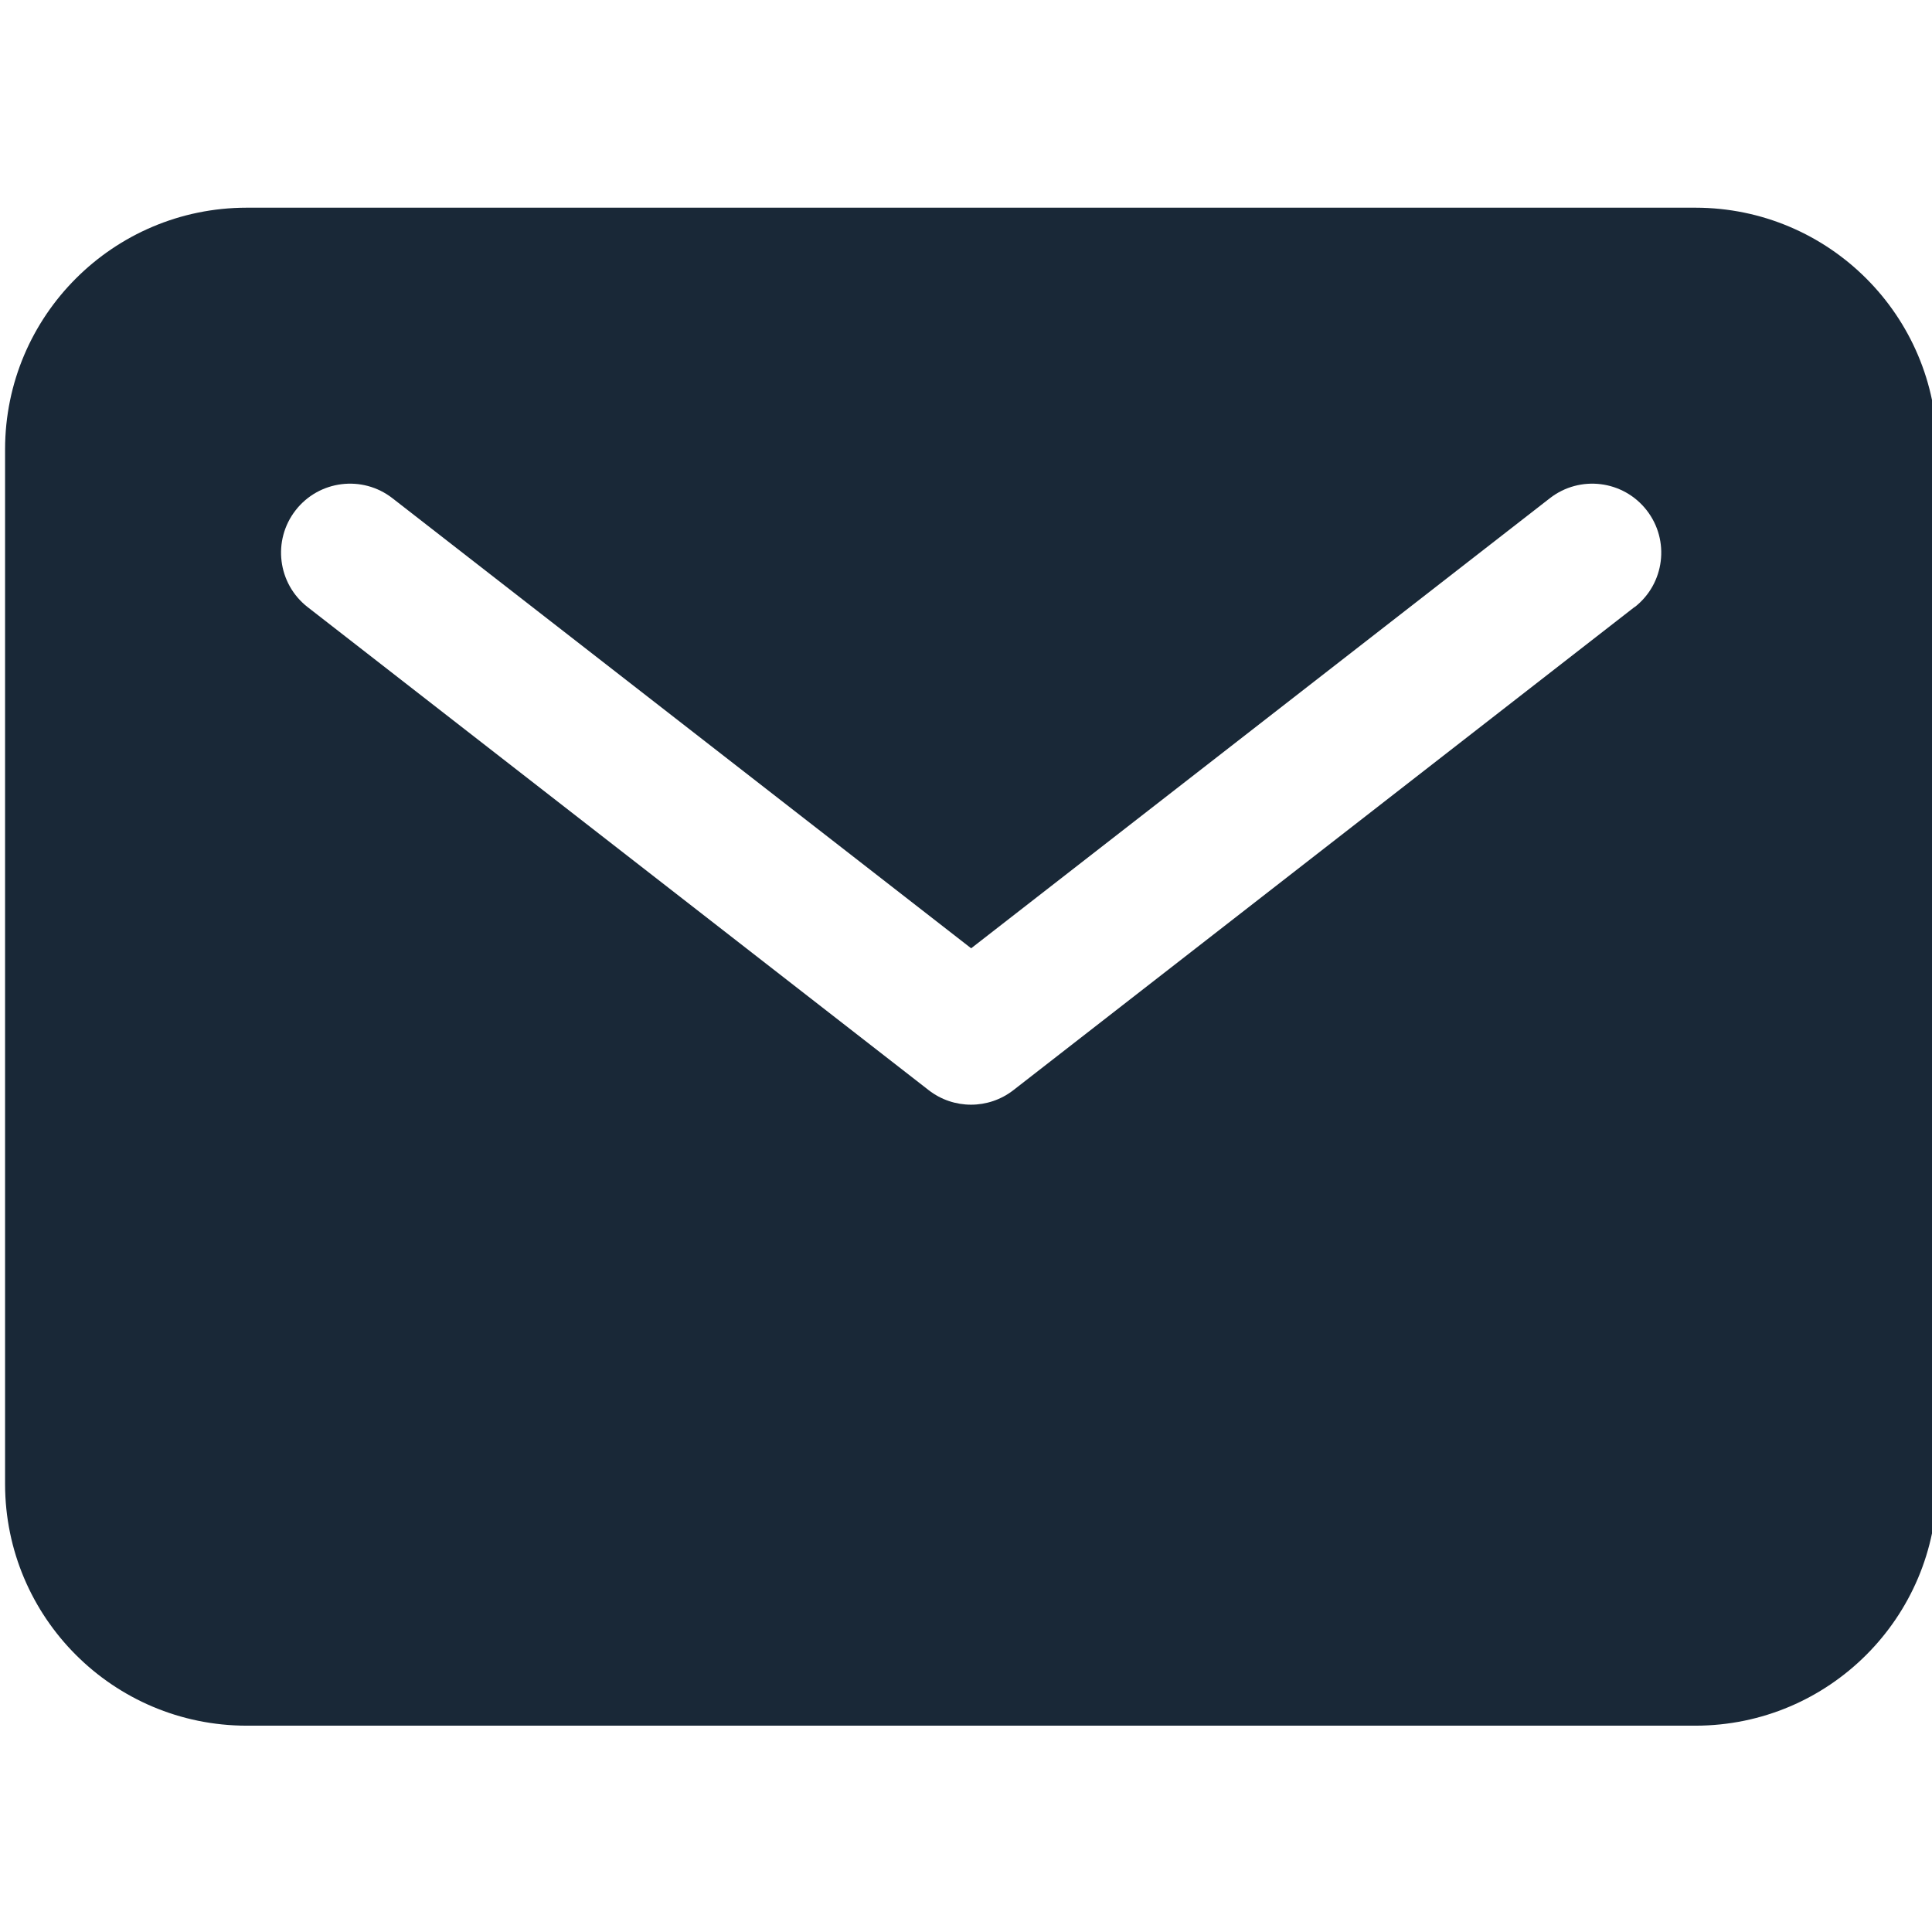
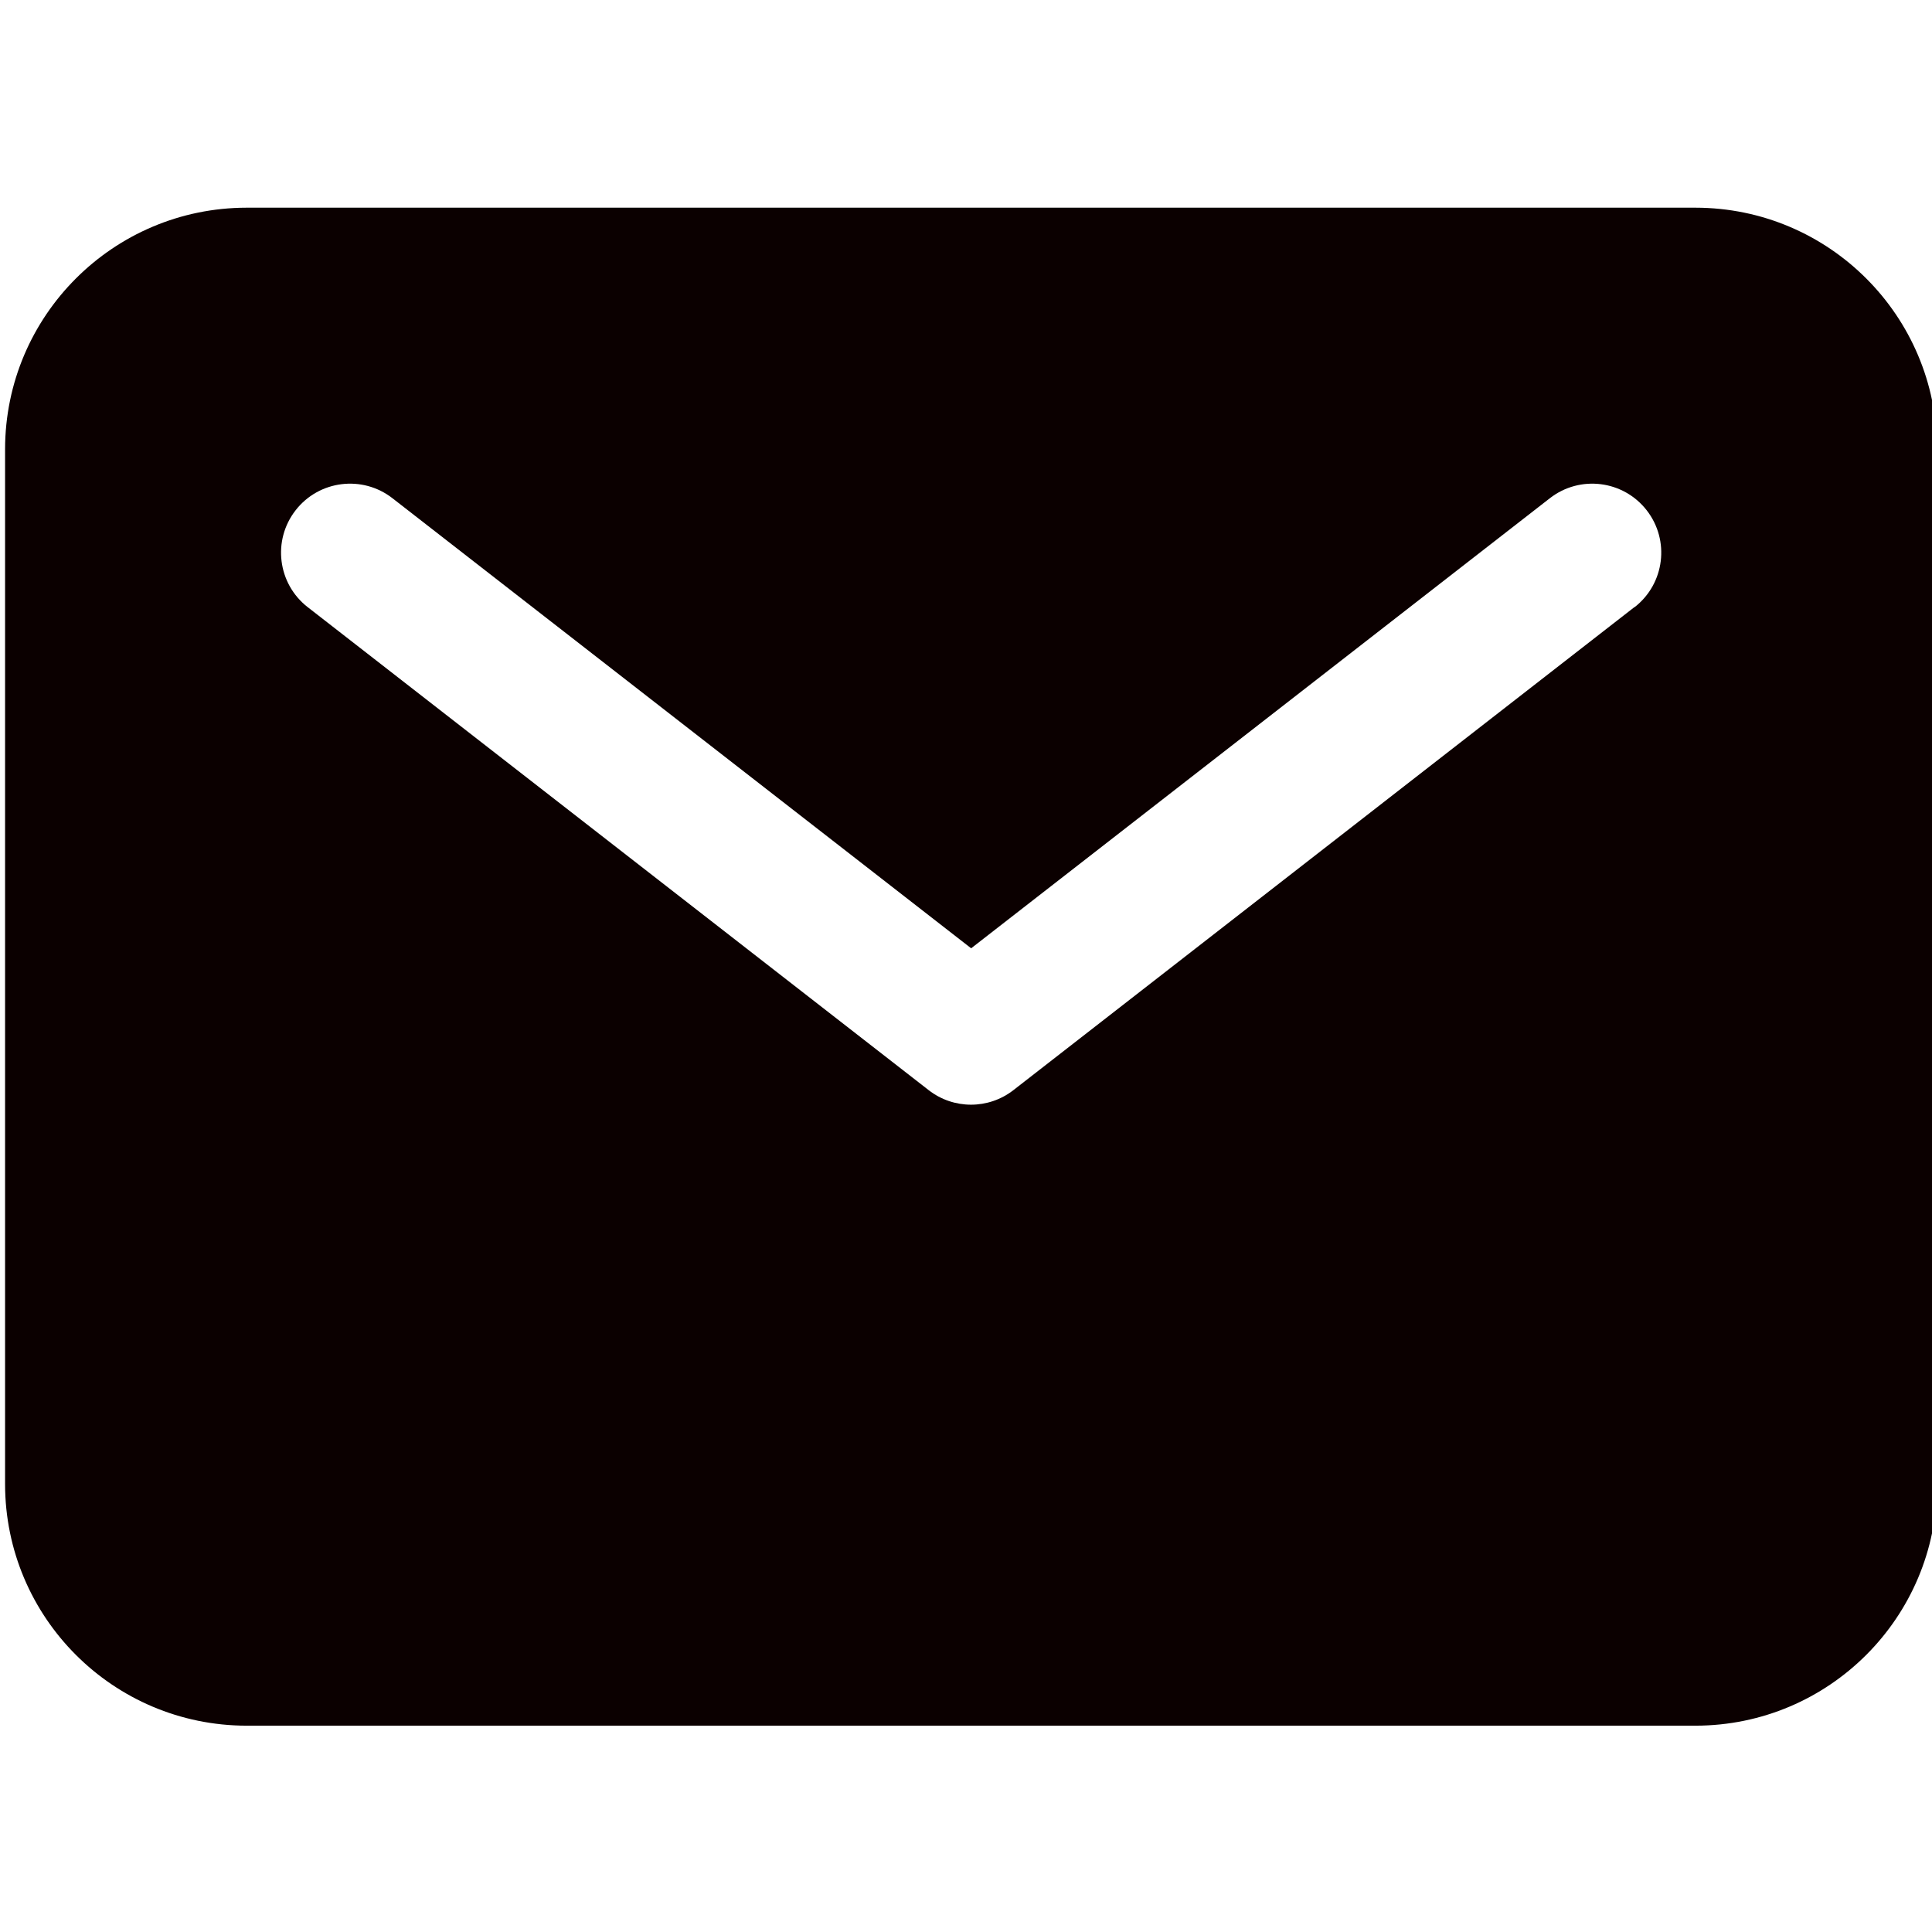
<svg xmlns="http://www.w3.org/2000/svg" width="24" height="24" viewBox="0 0 24 24" version="1.1" id="svg94">
  <defs id="defs5">
    <clipPath id="clip-iPhone_12_12_Pro_34">
      <rect width="390" height="992" id="rect2" x="0" y="0" />
    </clipPath>
  </defs>
  <g id="iPhone_12_12_Pro_34" data-name="iPhone 12, 12 Pro – 34" clip-path="url(#clip-iPhone_12_12_Pro_34)" transform="translate(-227.13,-76.26496)">
    <g id="Rectangle_172" data-name="Rectangle 172" transform="translate(-77.67558,105.0092)" fill="none" stroke="#f16550" stroke-width="1">
      <rect width="32" height="32" stroke="none" id="rect52" x="0" y="0" />
    </g>
-     <path id="mail" d="m 248.193,78.845 h -18 a 3.003,3.003 0 0 0 -3,3 v 12.857 a 3.003,3.003 0 0 0 3,3 h 18 a 3.003,3.003 0 0 0 3,-3 V 81.845 a 3.003,3.003 0 0 0 -3,-3 z m -0.76,4.962 -7.714,6 a 0.857,0.857 0 0 1 -1.053,0 l -7.714,-6 a 0.857,0.857 0 0 1 1.053,-1.353 l 7.189,5.591 7.189,-5.591 a 0.857,0.857 0 1 1 1.053,1.353 z" fill="#192837" style="stroke-width:1.143" />
+     <path id="mail" d="m 248.193,78.845 h -18 a 3.003,3.003 0 0 0 -3,3 v 12.857 a 3.003,3.003 0 0 0 3,3 h 18 a 3.003,3.003 0 0 0 3,-3 V 81.845 a 3.003,3.003 0 0 0 -3,-3 z m -0.76,4.962 -7.714,6 a 0.857,0.857 0 0 1 -1.053,0 l -7.714,-6 a 0.857,0.857 0 0 1 1.053,-1.353 l 7.189,5.591 7.189,-5.591 a 0.857,0.857 0 1 1 1.053,1.353 z" fill="#192837" style="stroke-width:1.143;fill:#0b0000;fill-opacity:1" />
  </g>
</svg>
